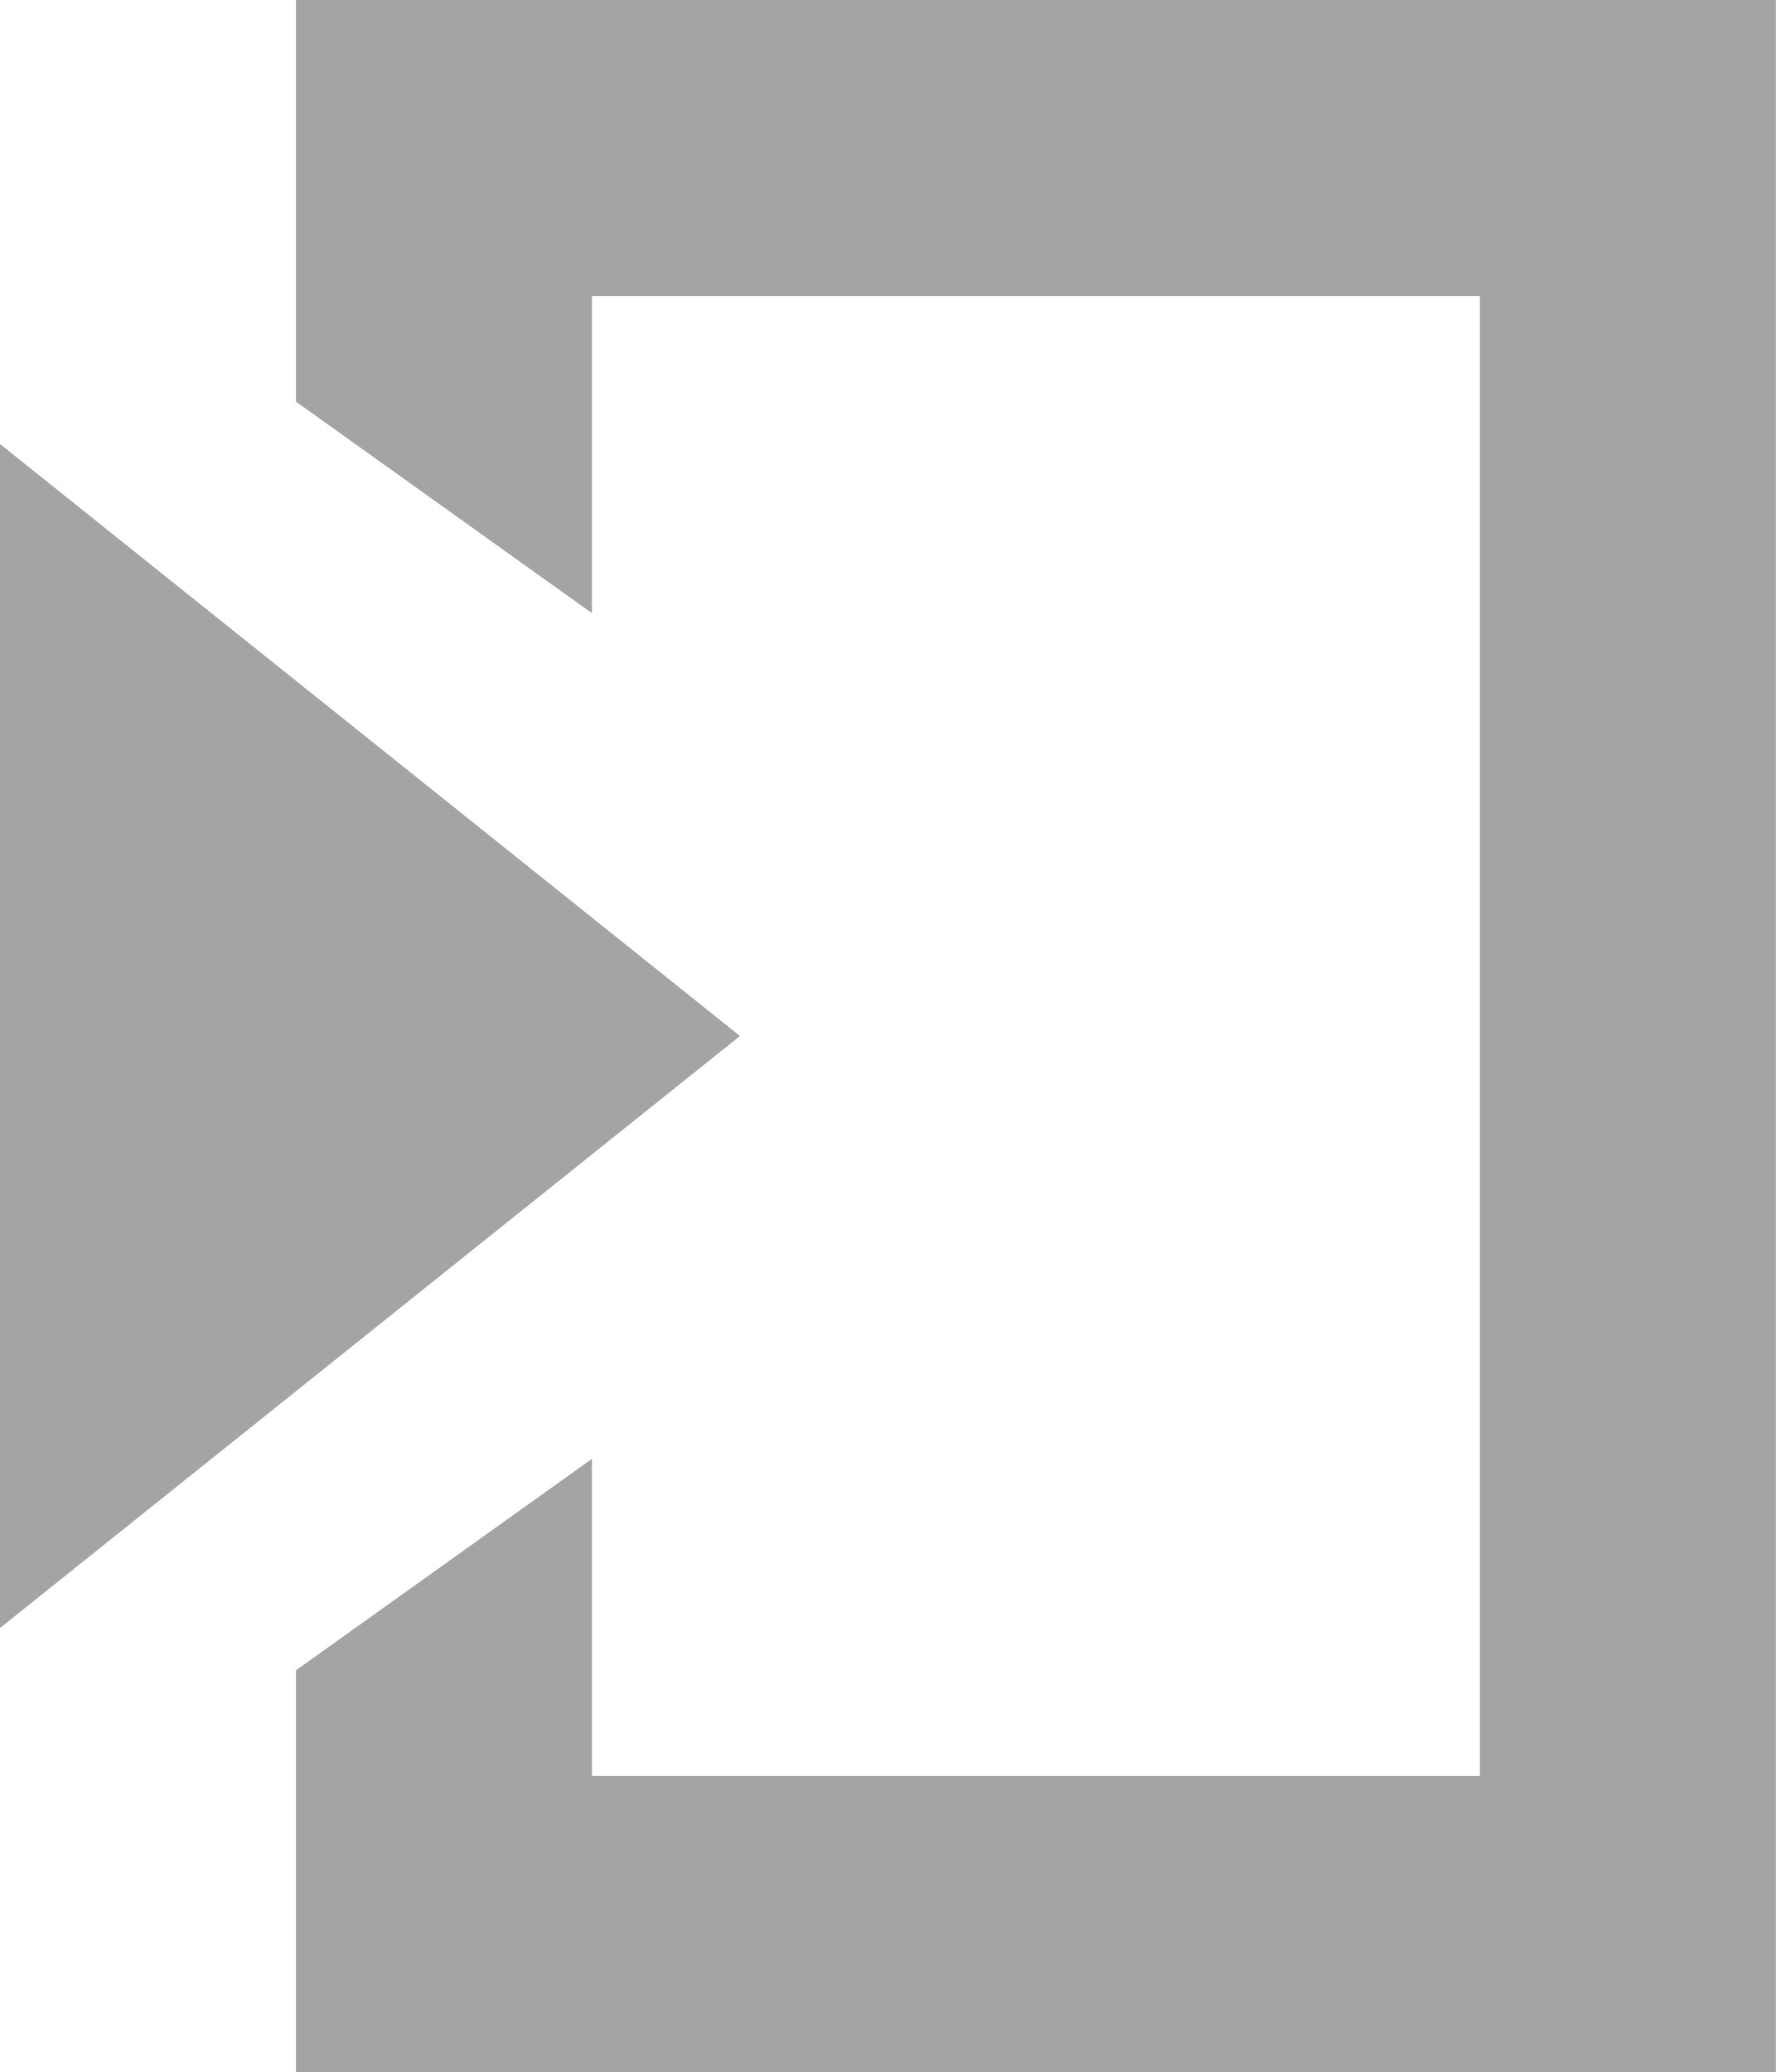
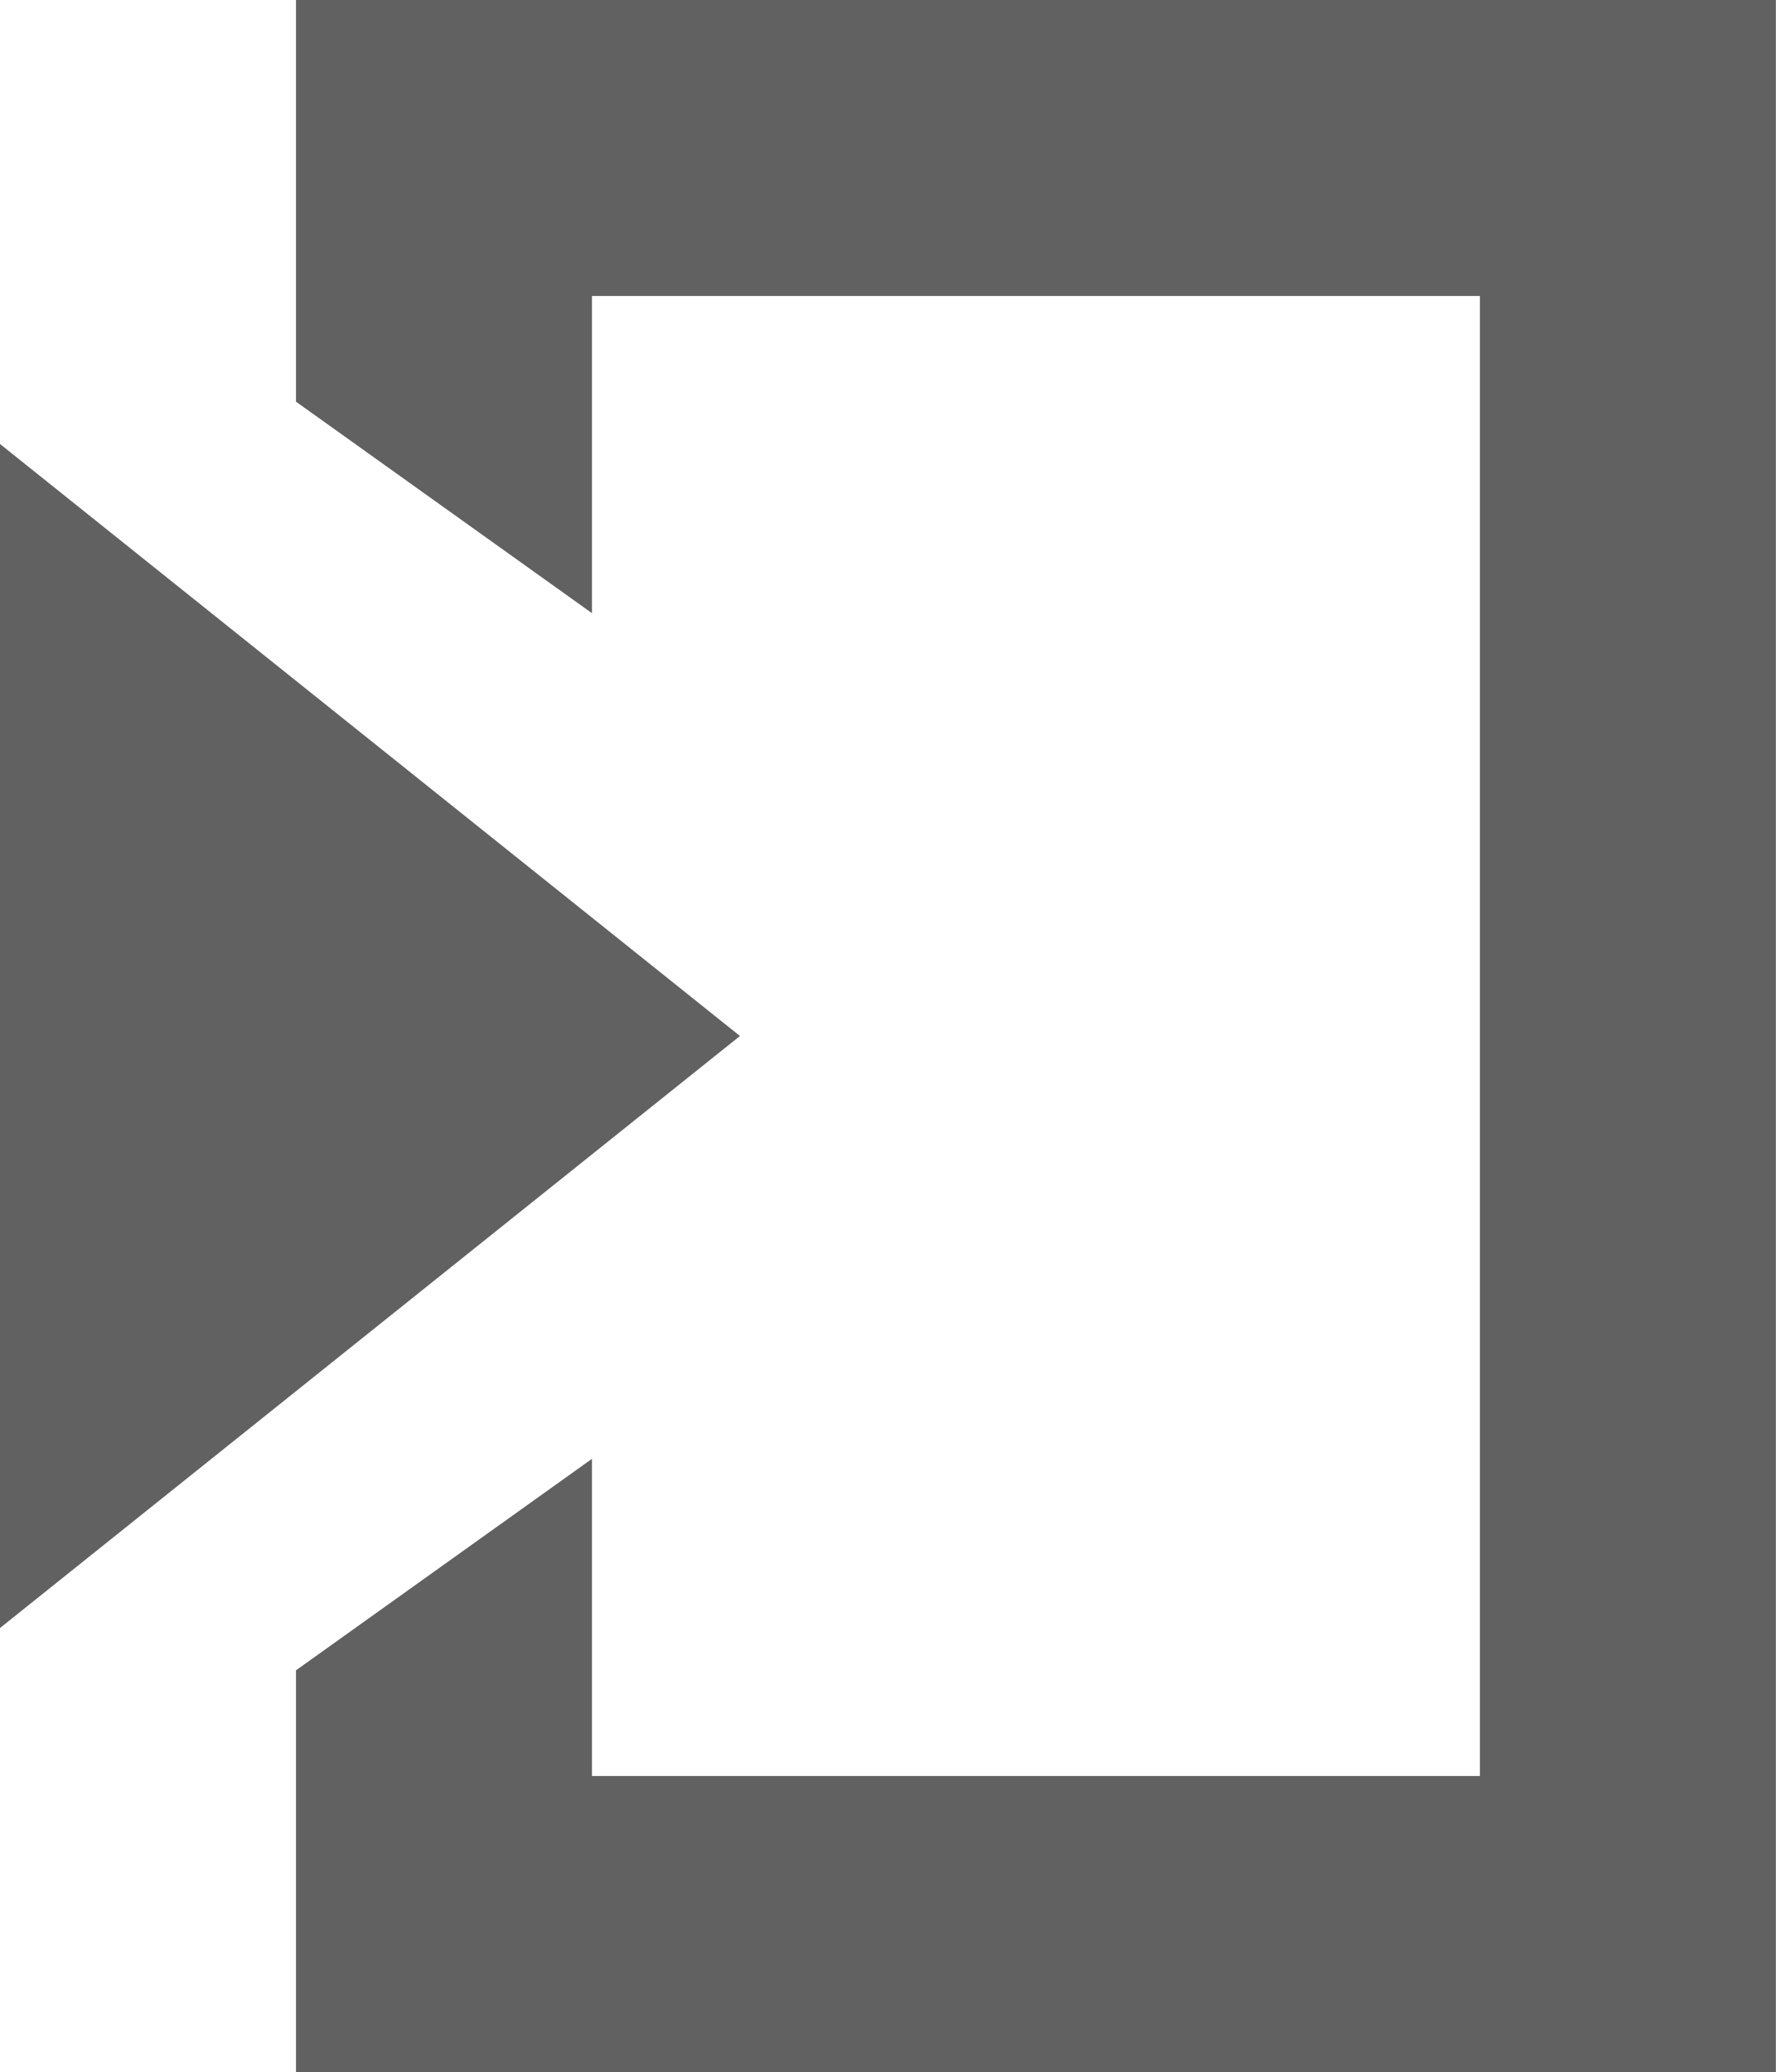
<svg xmlns="http://www.w3.org/2000/svg" width="12px" height="14px" viewBox="0 0 12 14" version="1.1">
  <defs />
  <g id="Page-1" stroke="none" stroke-width="1" fill="none" fill-rule="evenodd">
-     <g id="Logout-Icon" fill="#A4A4A4">
+     <g id="Logout-Icon" fill="#616161">
      <path d="M2,2.714 L2,0 L12,0 L12,14 L2,14 L2,11.286 L4,9.857 L4,12 L10,12 L10,2 L4,2 L4,4.143 L2,2.714 Z" id="Rectangle-92" />
      <path d="M0,11 L0,3 L5,7 L0,11 Z" id="Triangle-2" />
    </g>
  </g>
</svg>
